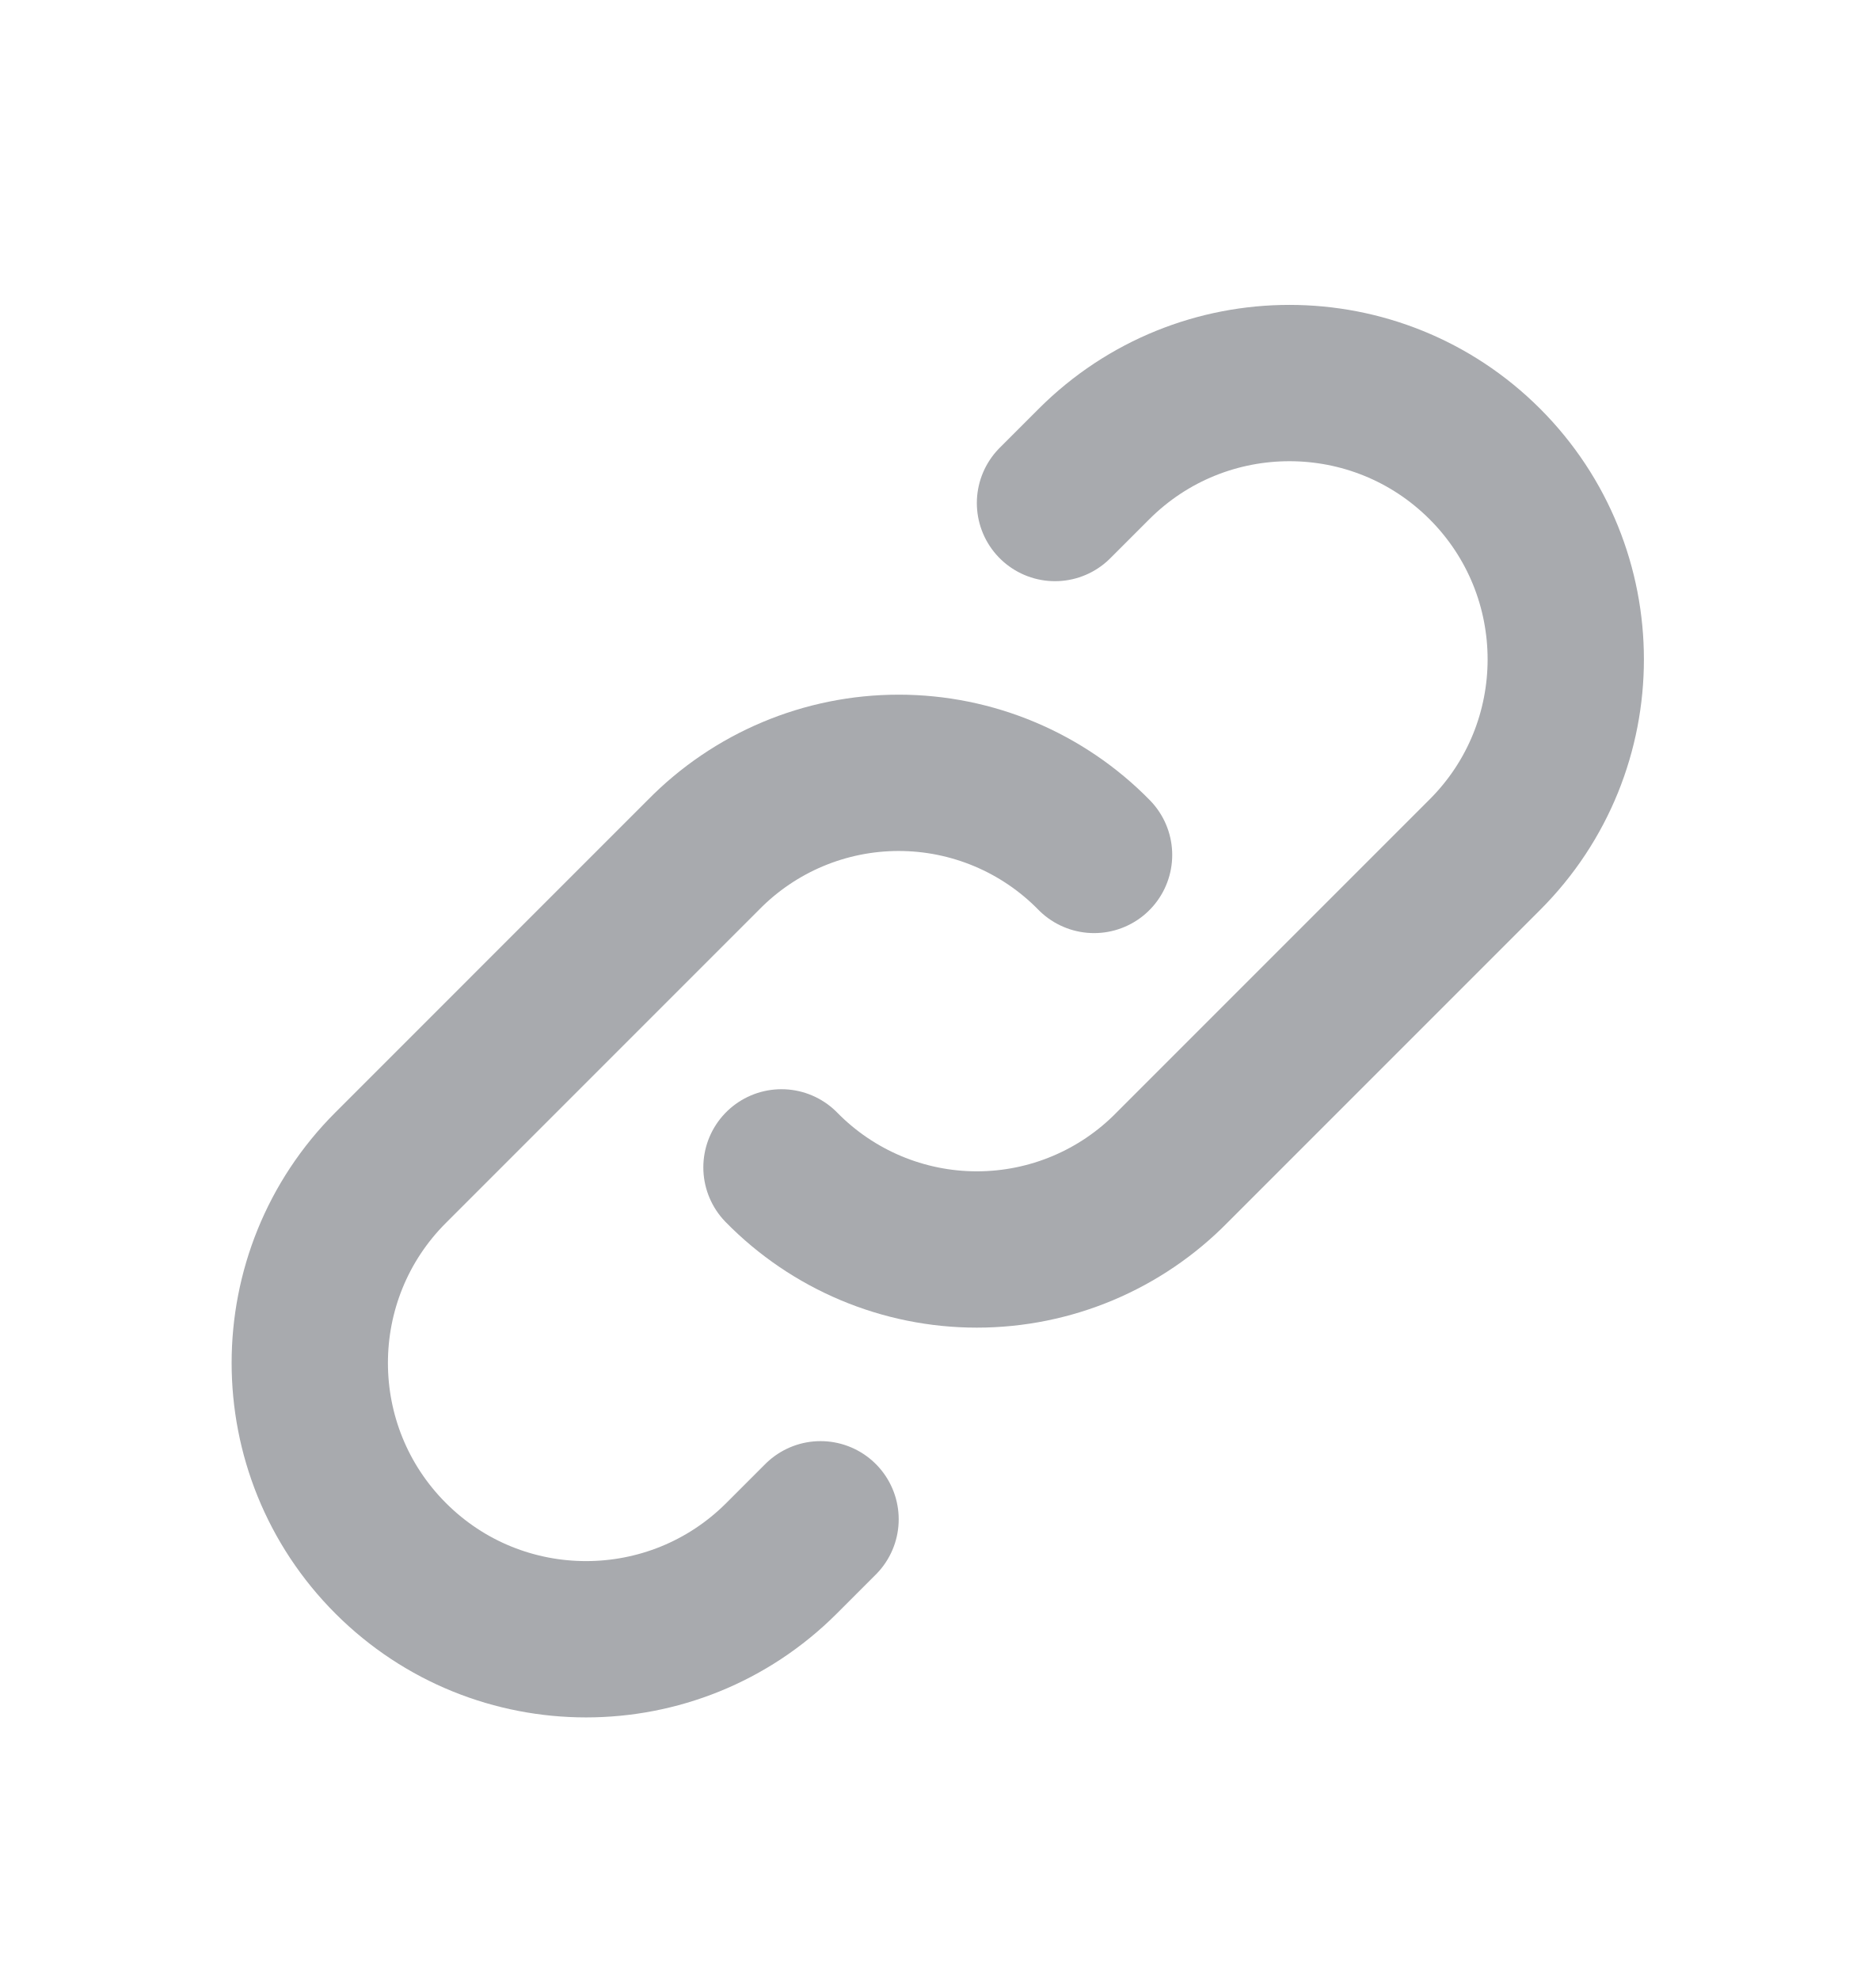
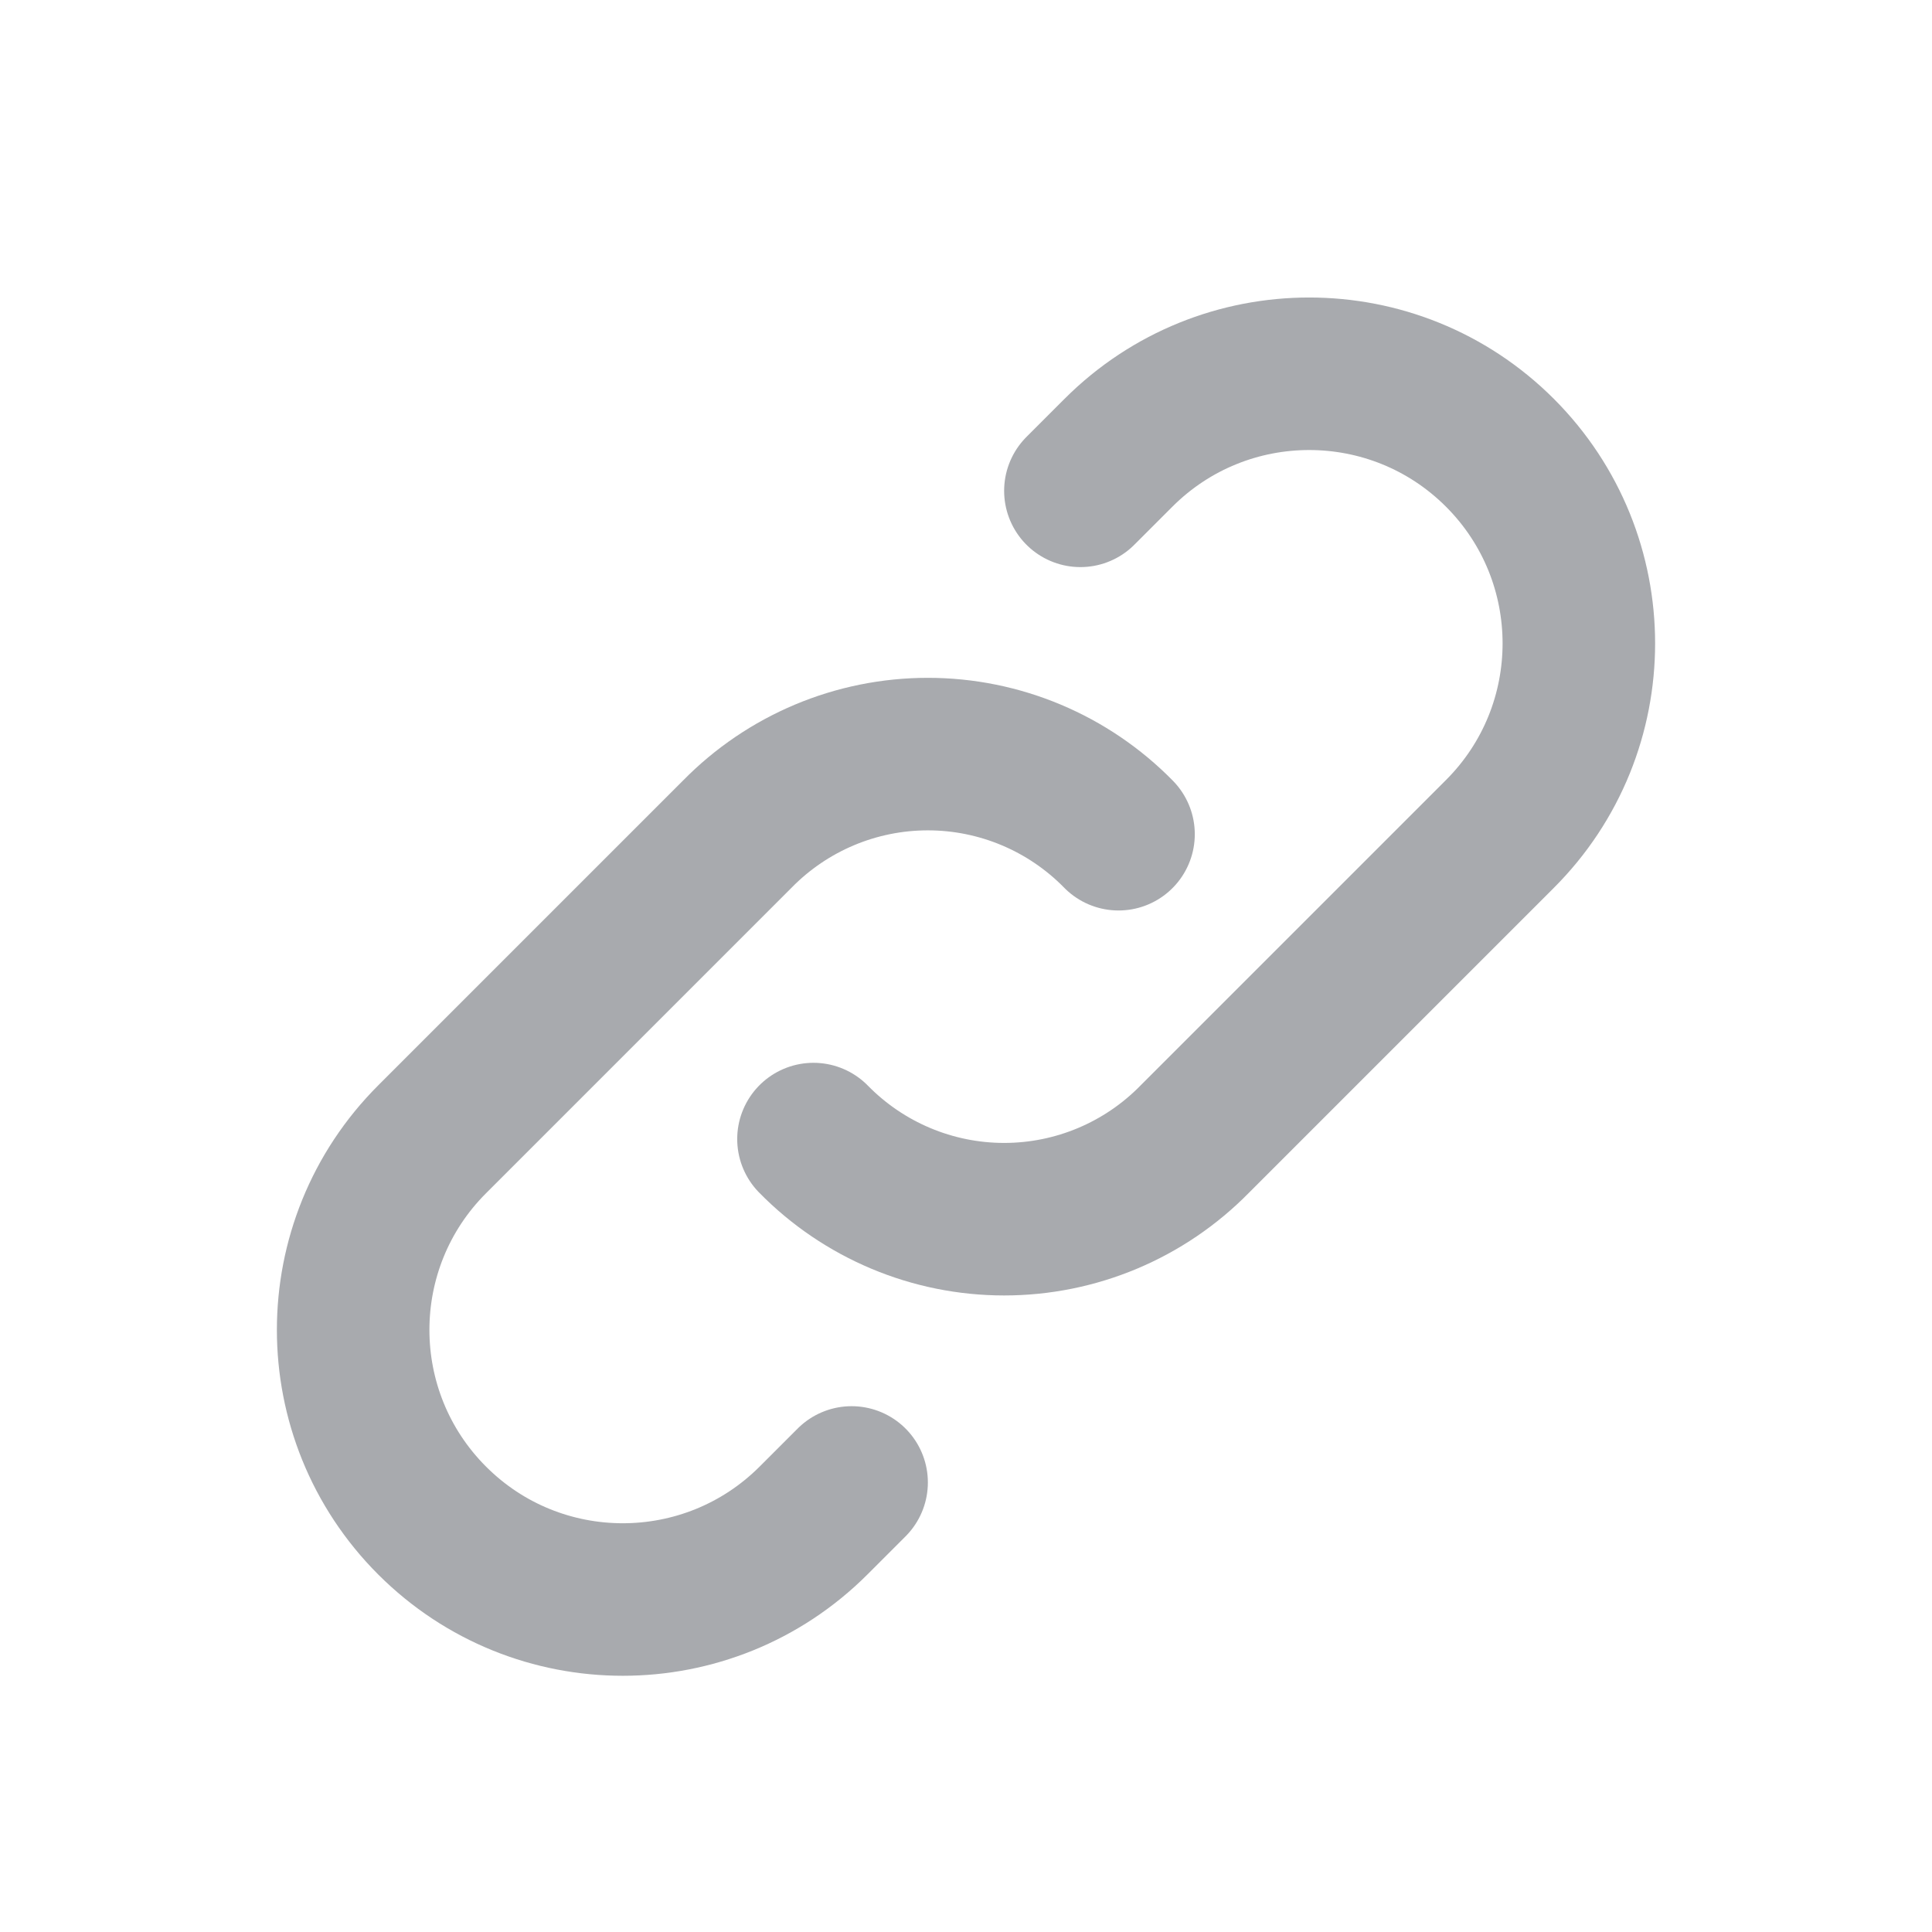
- <svg xmlns="http://www.w3.org/2000/svg" width="18" height="19" viewBox="0 0 18 19" fill="none">
+ <svg xmlns="http://www.w3.org/2000/svg" width="22" height="22" viewBox="0 0 18 19" fill="none">
  <g id="link">
    <path id="Path" d="M7.5 11.202C7.994 11.706 8.67 11.99 9.375 11.99C10.081 11.99 10.756 11.706 11.25 11.202L14.25 8.202C15.286 7.167 15.286 5.488 14.25 4.452C13.214 3.417 11.536 3.417 10.5 4.452L10.125 4.827" stroke="#A8AAAE" stroke-width="1.5" stroke-linecap="round" stroke-linejoin="round" />
    <path id="Path_2" d="M10.5 8.204C10.006 7.7 9.33 7.416 8.625 7.416C7.919 7.416 7.244 7.7 6.75 8.204L3.75 11.204C2.714 12.239 2.714 13.918 3.75 14.954C4.785 15.989 6.464 15.989 7.5 14.954L7.875 14.579" stroke="#A8AAAE" stroke-width="1.5" stroke-linecap="round" stroke-linejoin="round" />
  </g>
</svg>
